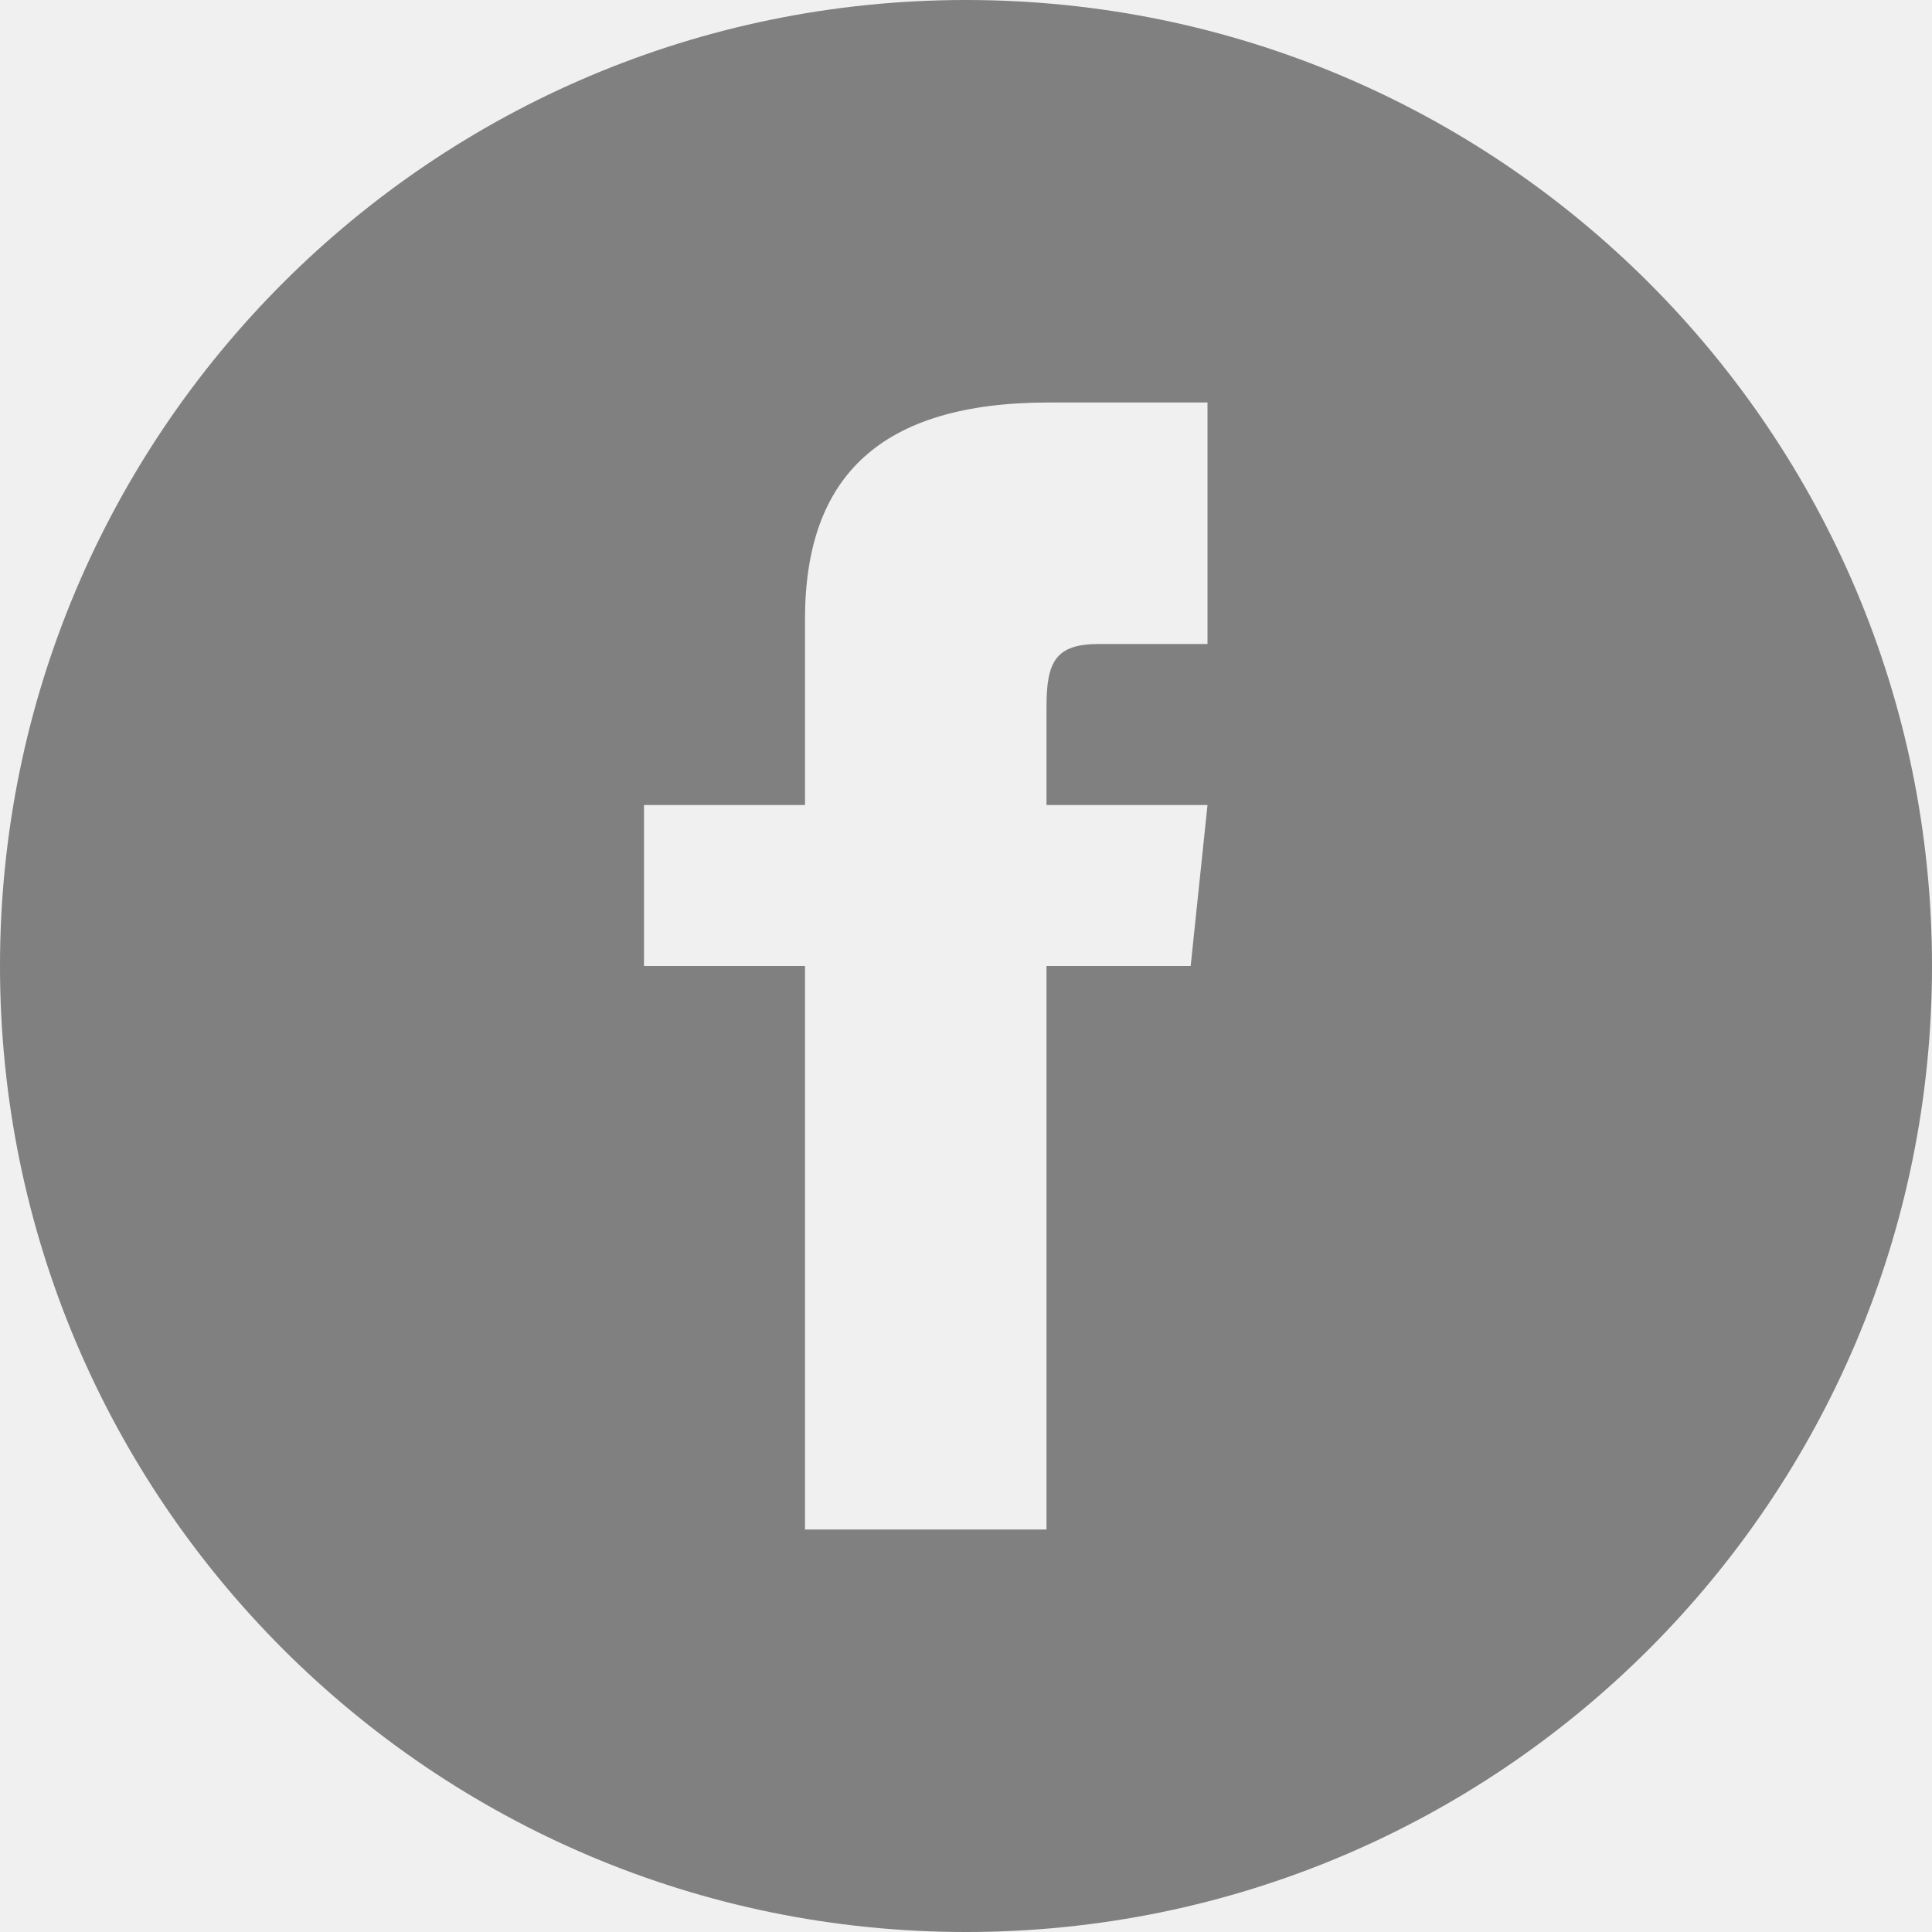
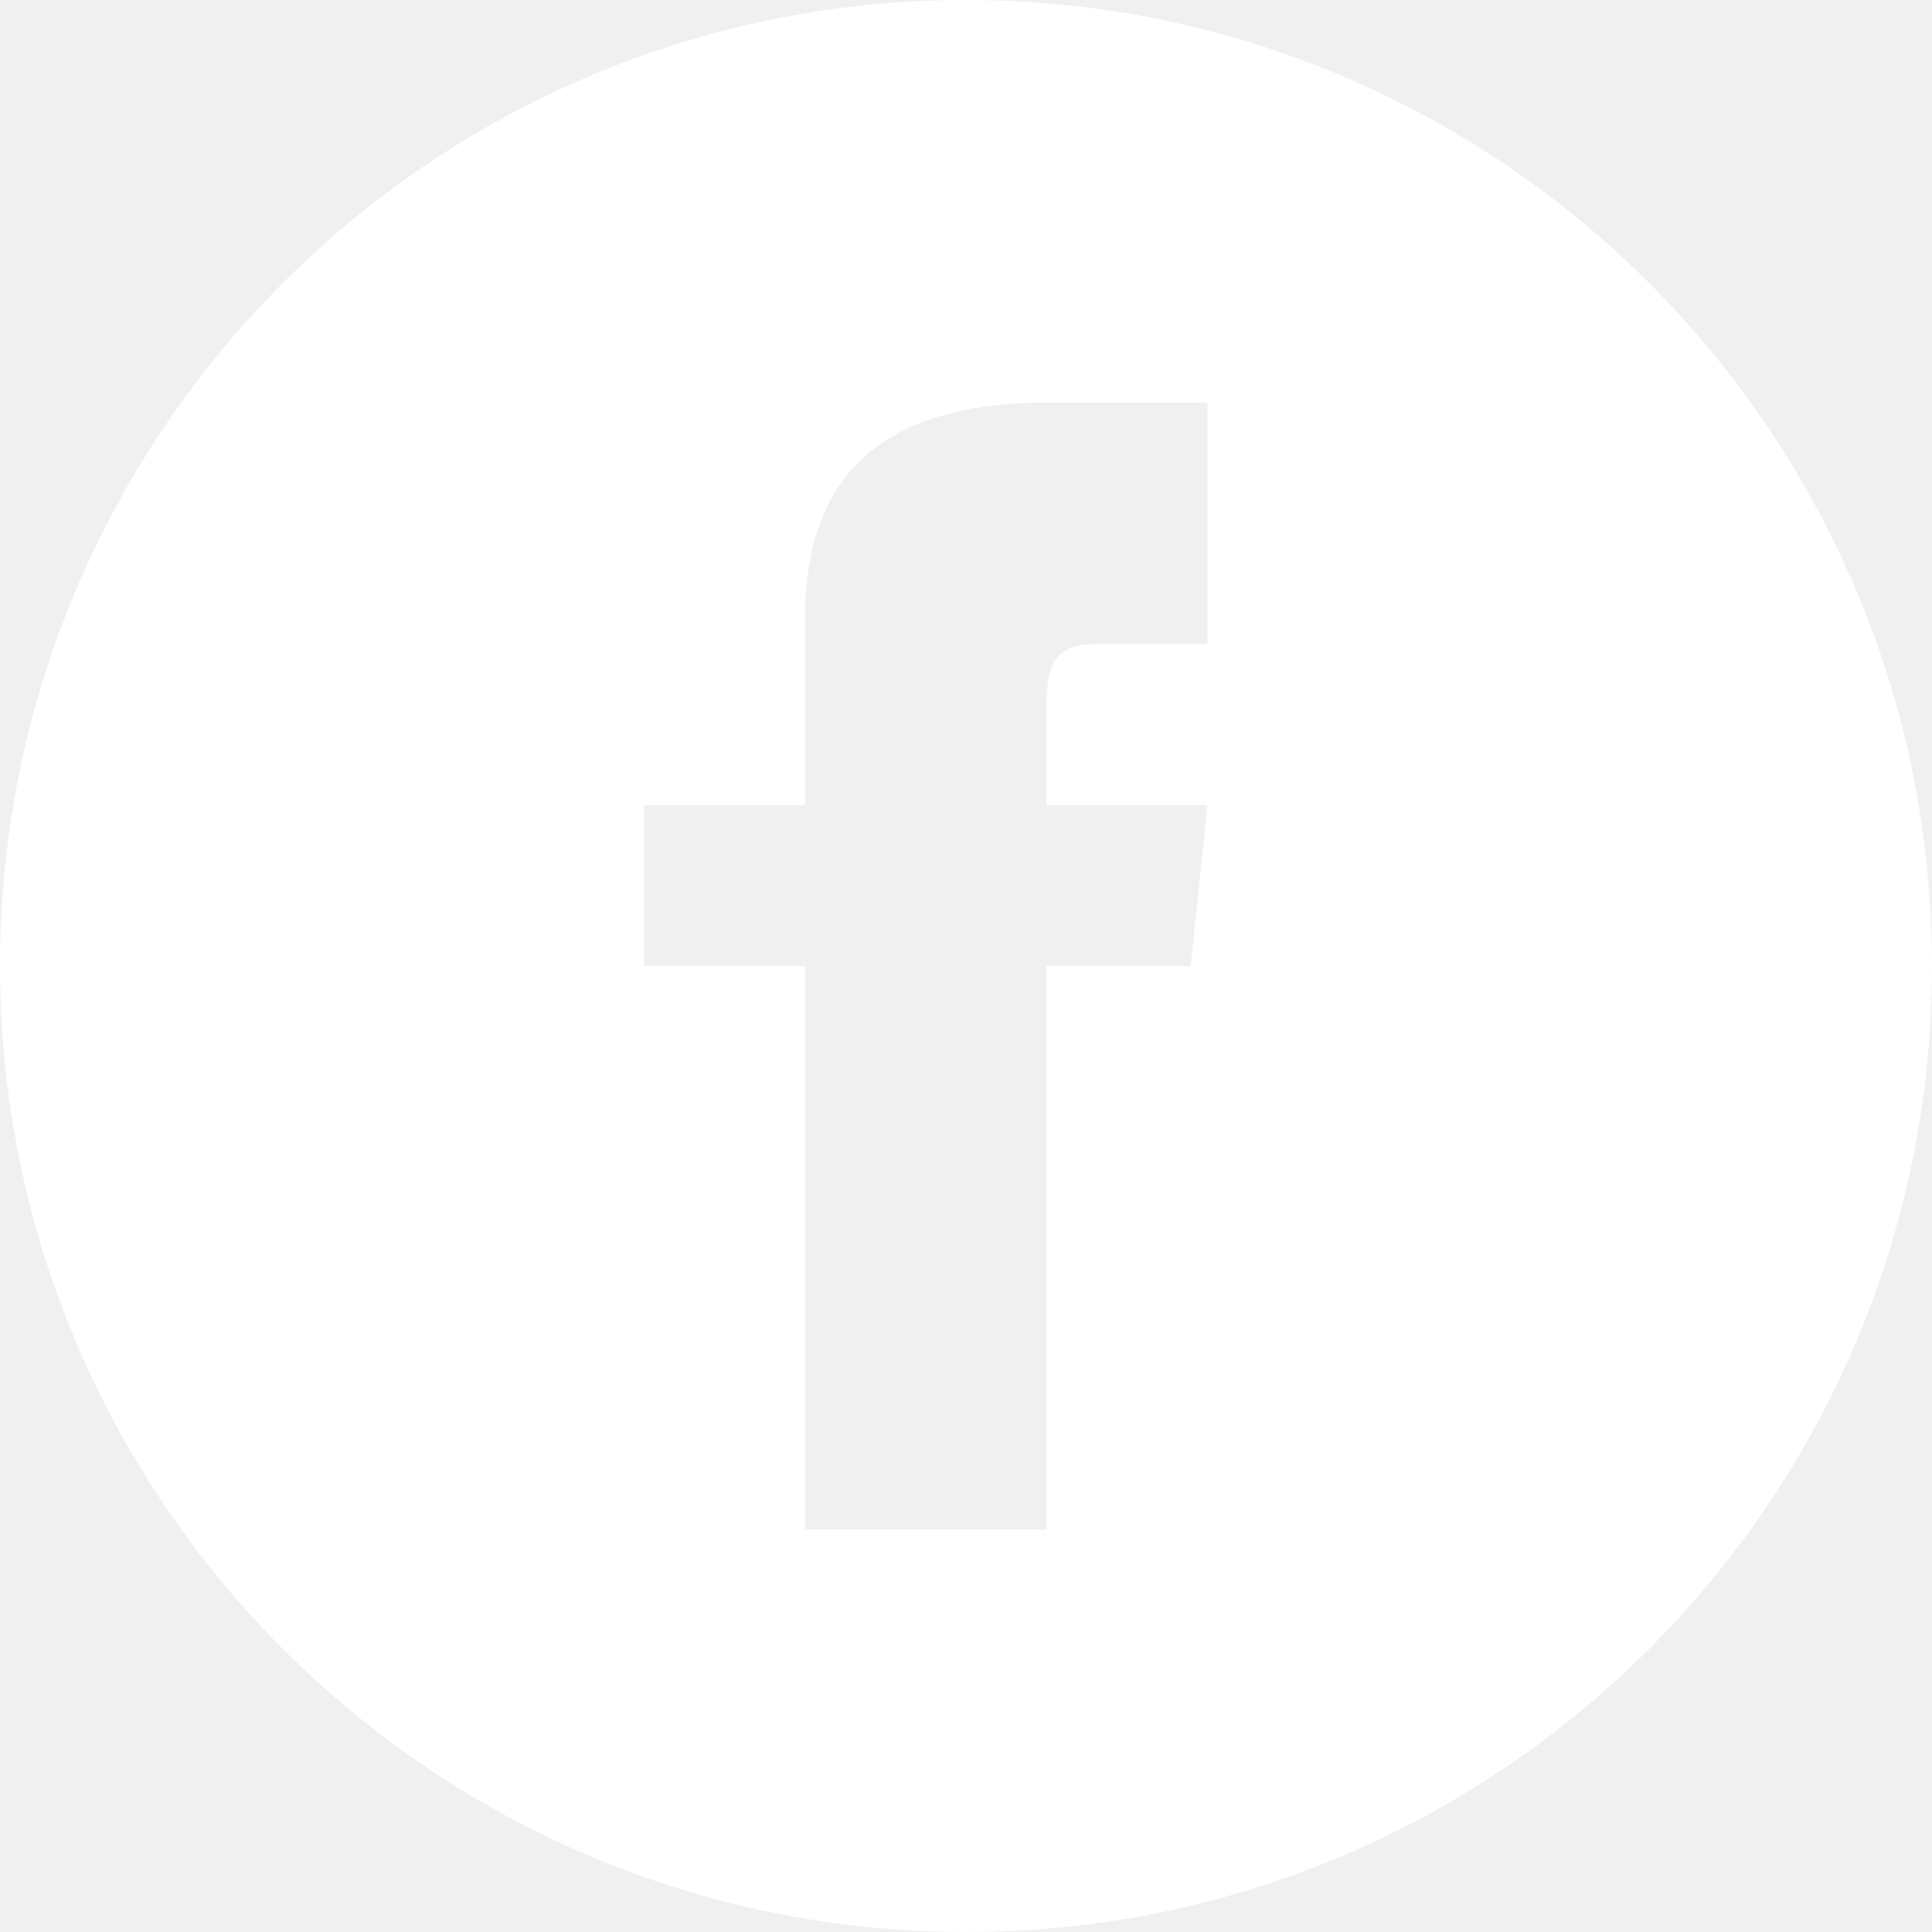
<svg xmlns="http://www.w3.org/2000/svg" width="24" height="24" viewBox="0 0 24 24">
-   <path d="M12 0c-6.627 0-12 5.373-12 12s5.373 12 12 12 12-5.373 12-12-5.373-12-12-12zm3 8h-1.35c-.538 0-.65.221-.65.778v1.222h2l-.209 2h-1.791v7h-3v-7h-2v-2h2v-2.308c0-1.769.931-2.692 3.029-2.692h1.971v3z" style="fill: gray" />
+   <path d="M12 0c-6.627 0-12 5.373-12 12s5.373 12 12 12 12-5.373 12-12-5.373-12-12-12zm3 8h-1.35c-.538 0-.65.221-.65.778v1.222h2l-.209 2h-1.791v7h-3v-7h-2v-2h2v-2.308c0-1.769.931-2.692 3.029-2.692h1.971v3z" style="fill: #fff" />
</svg>
